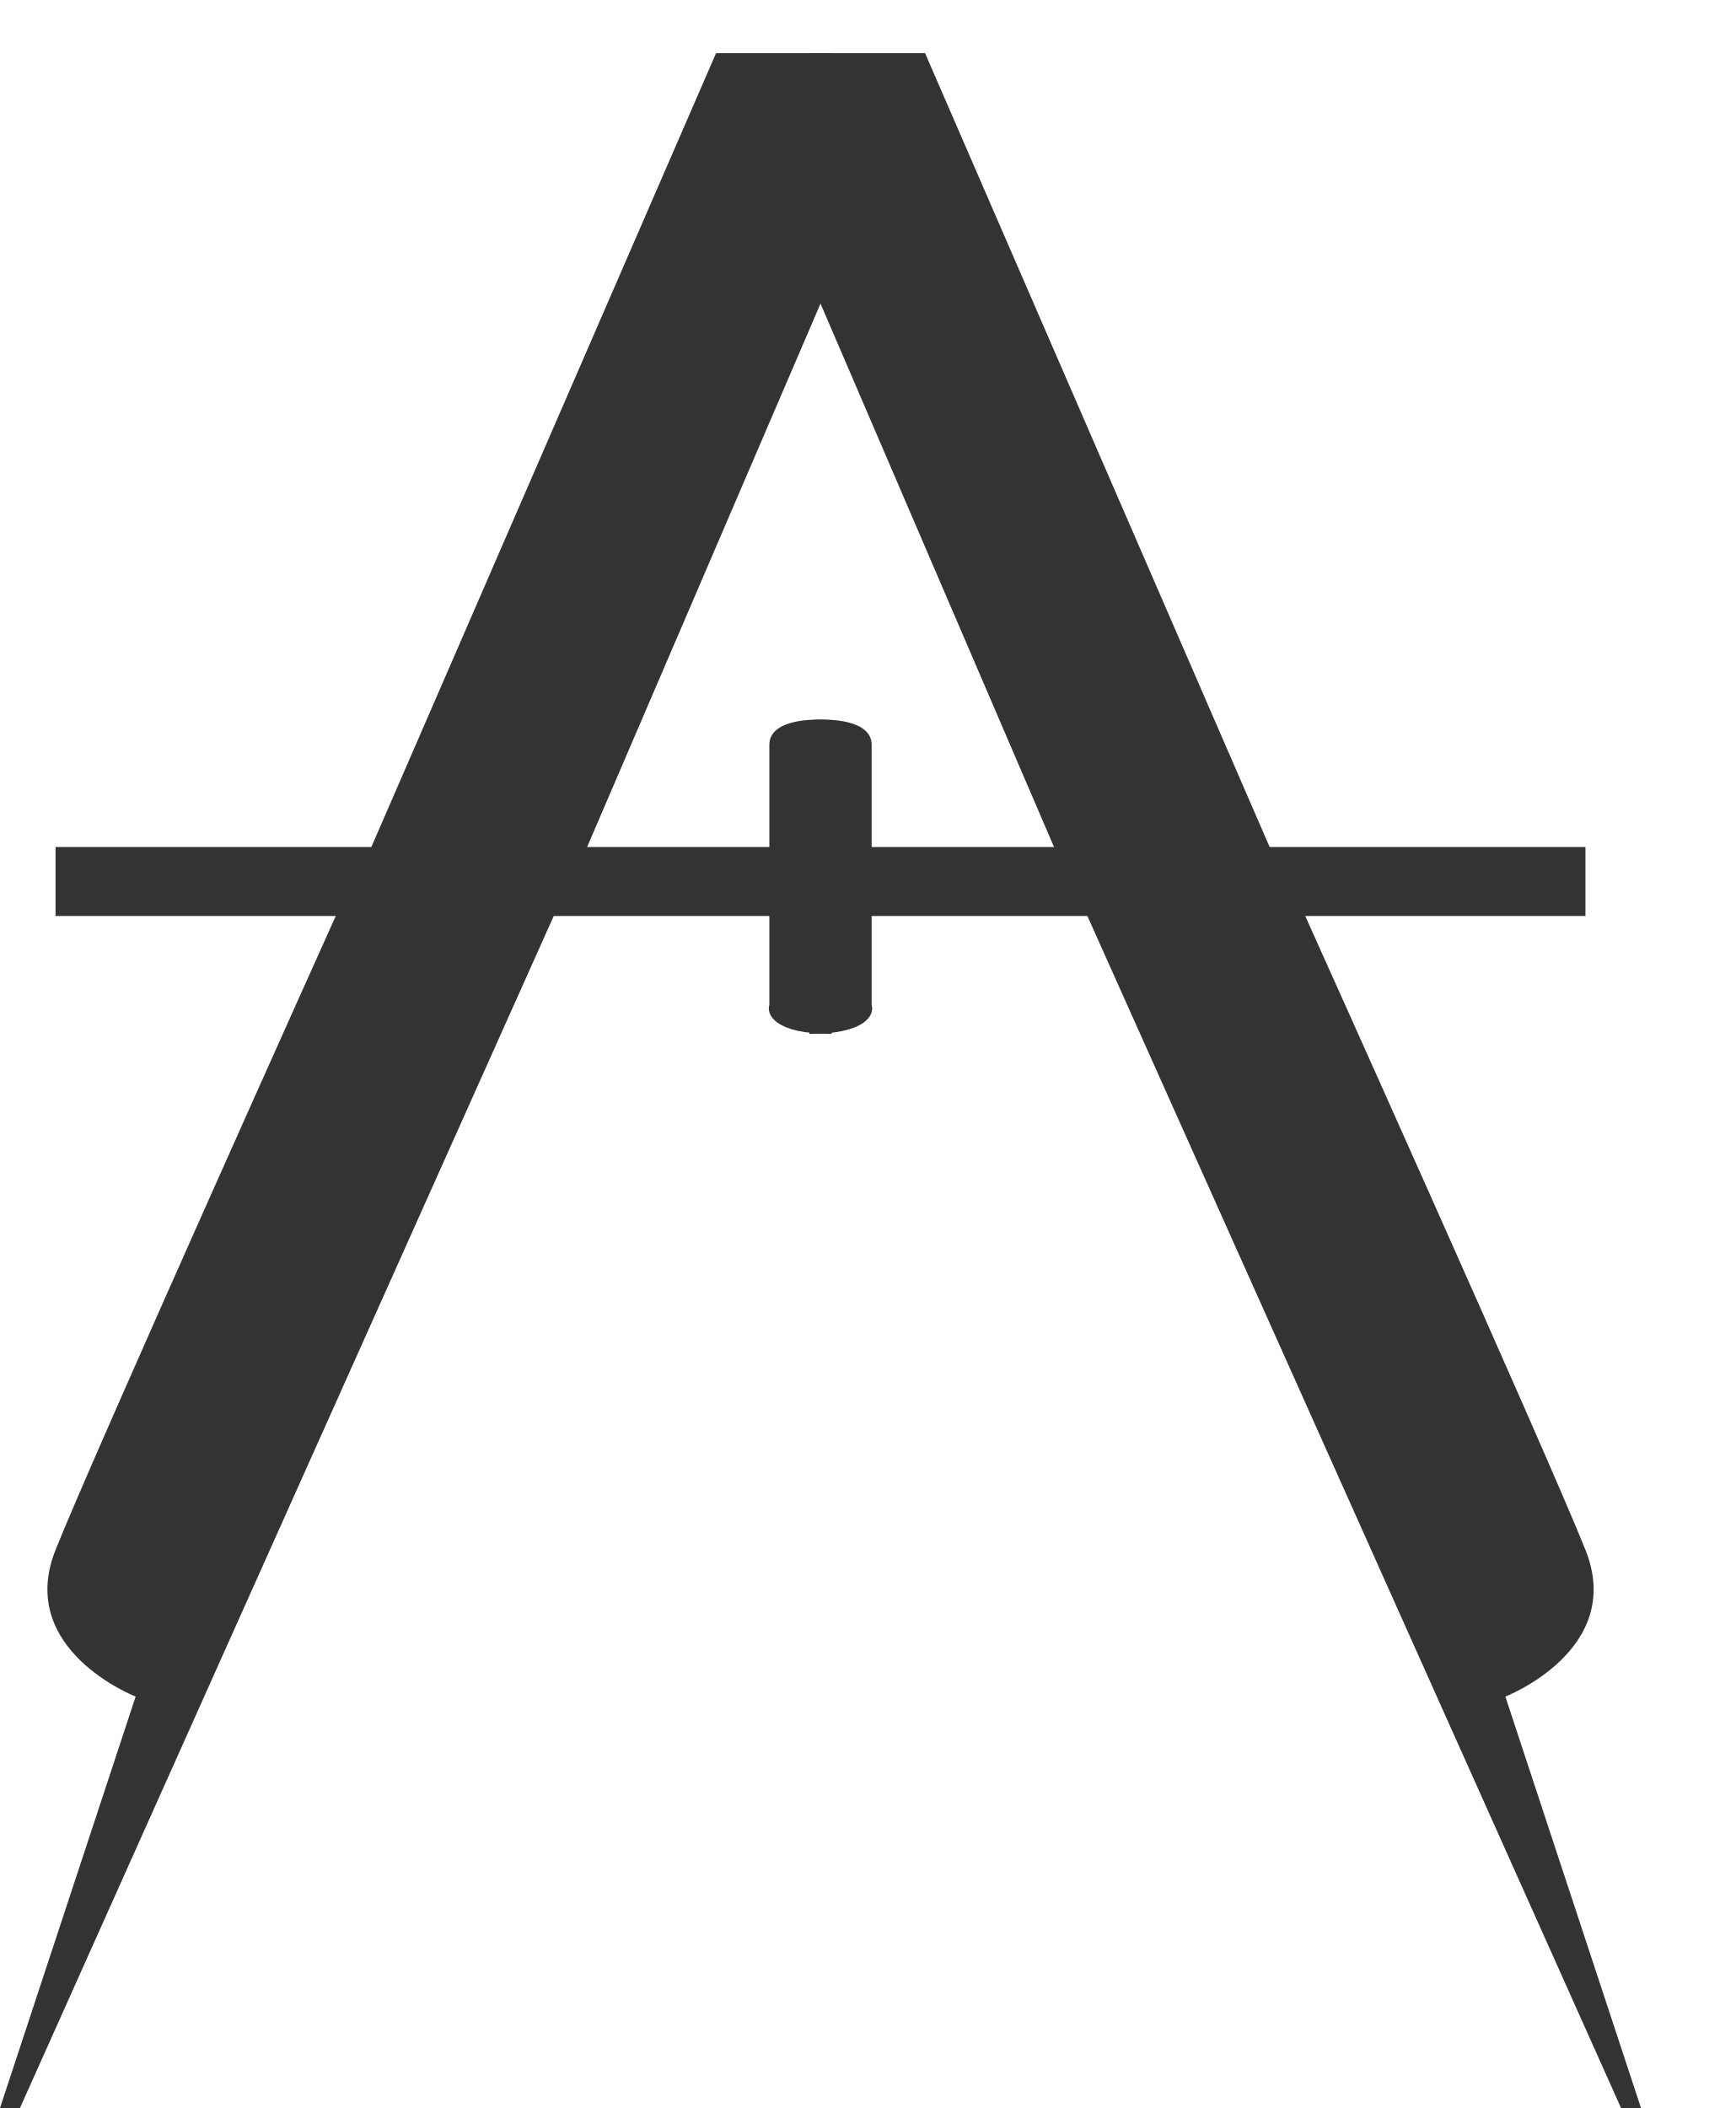
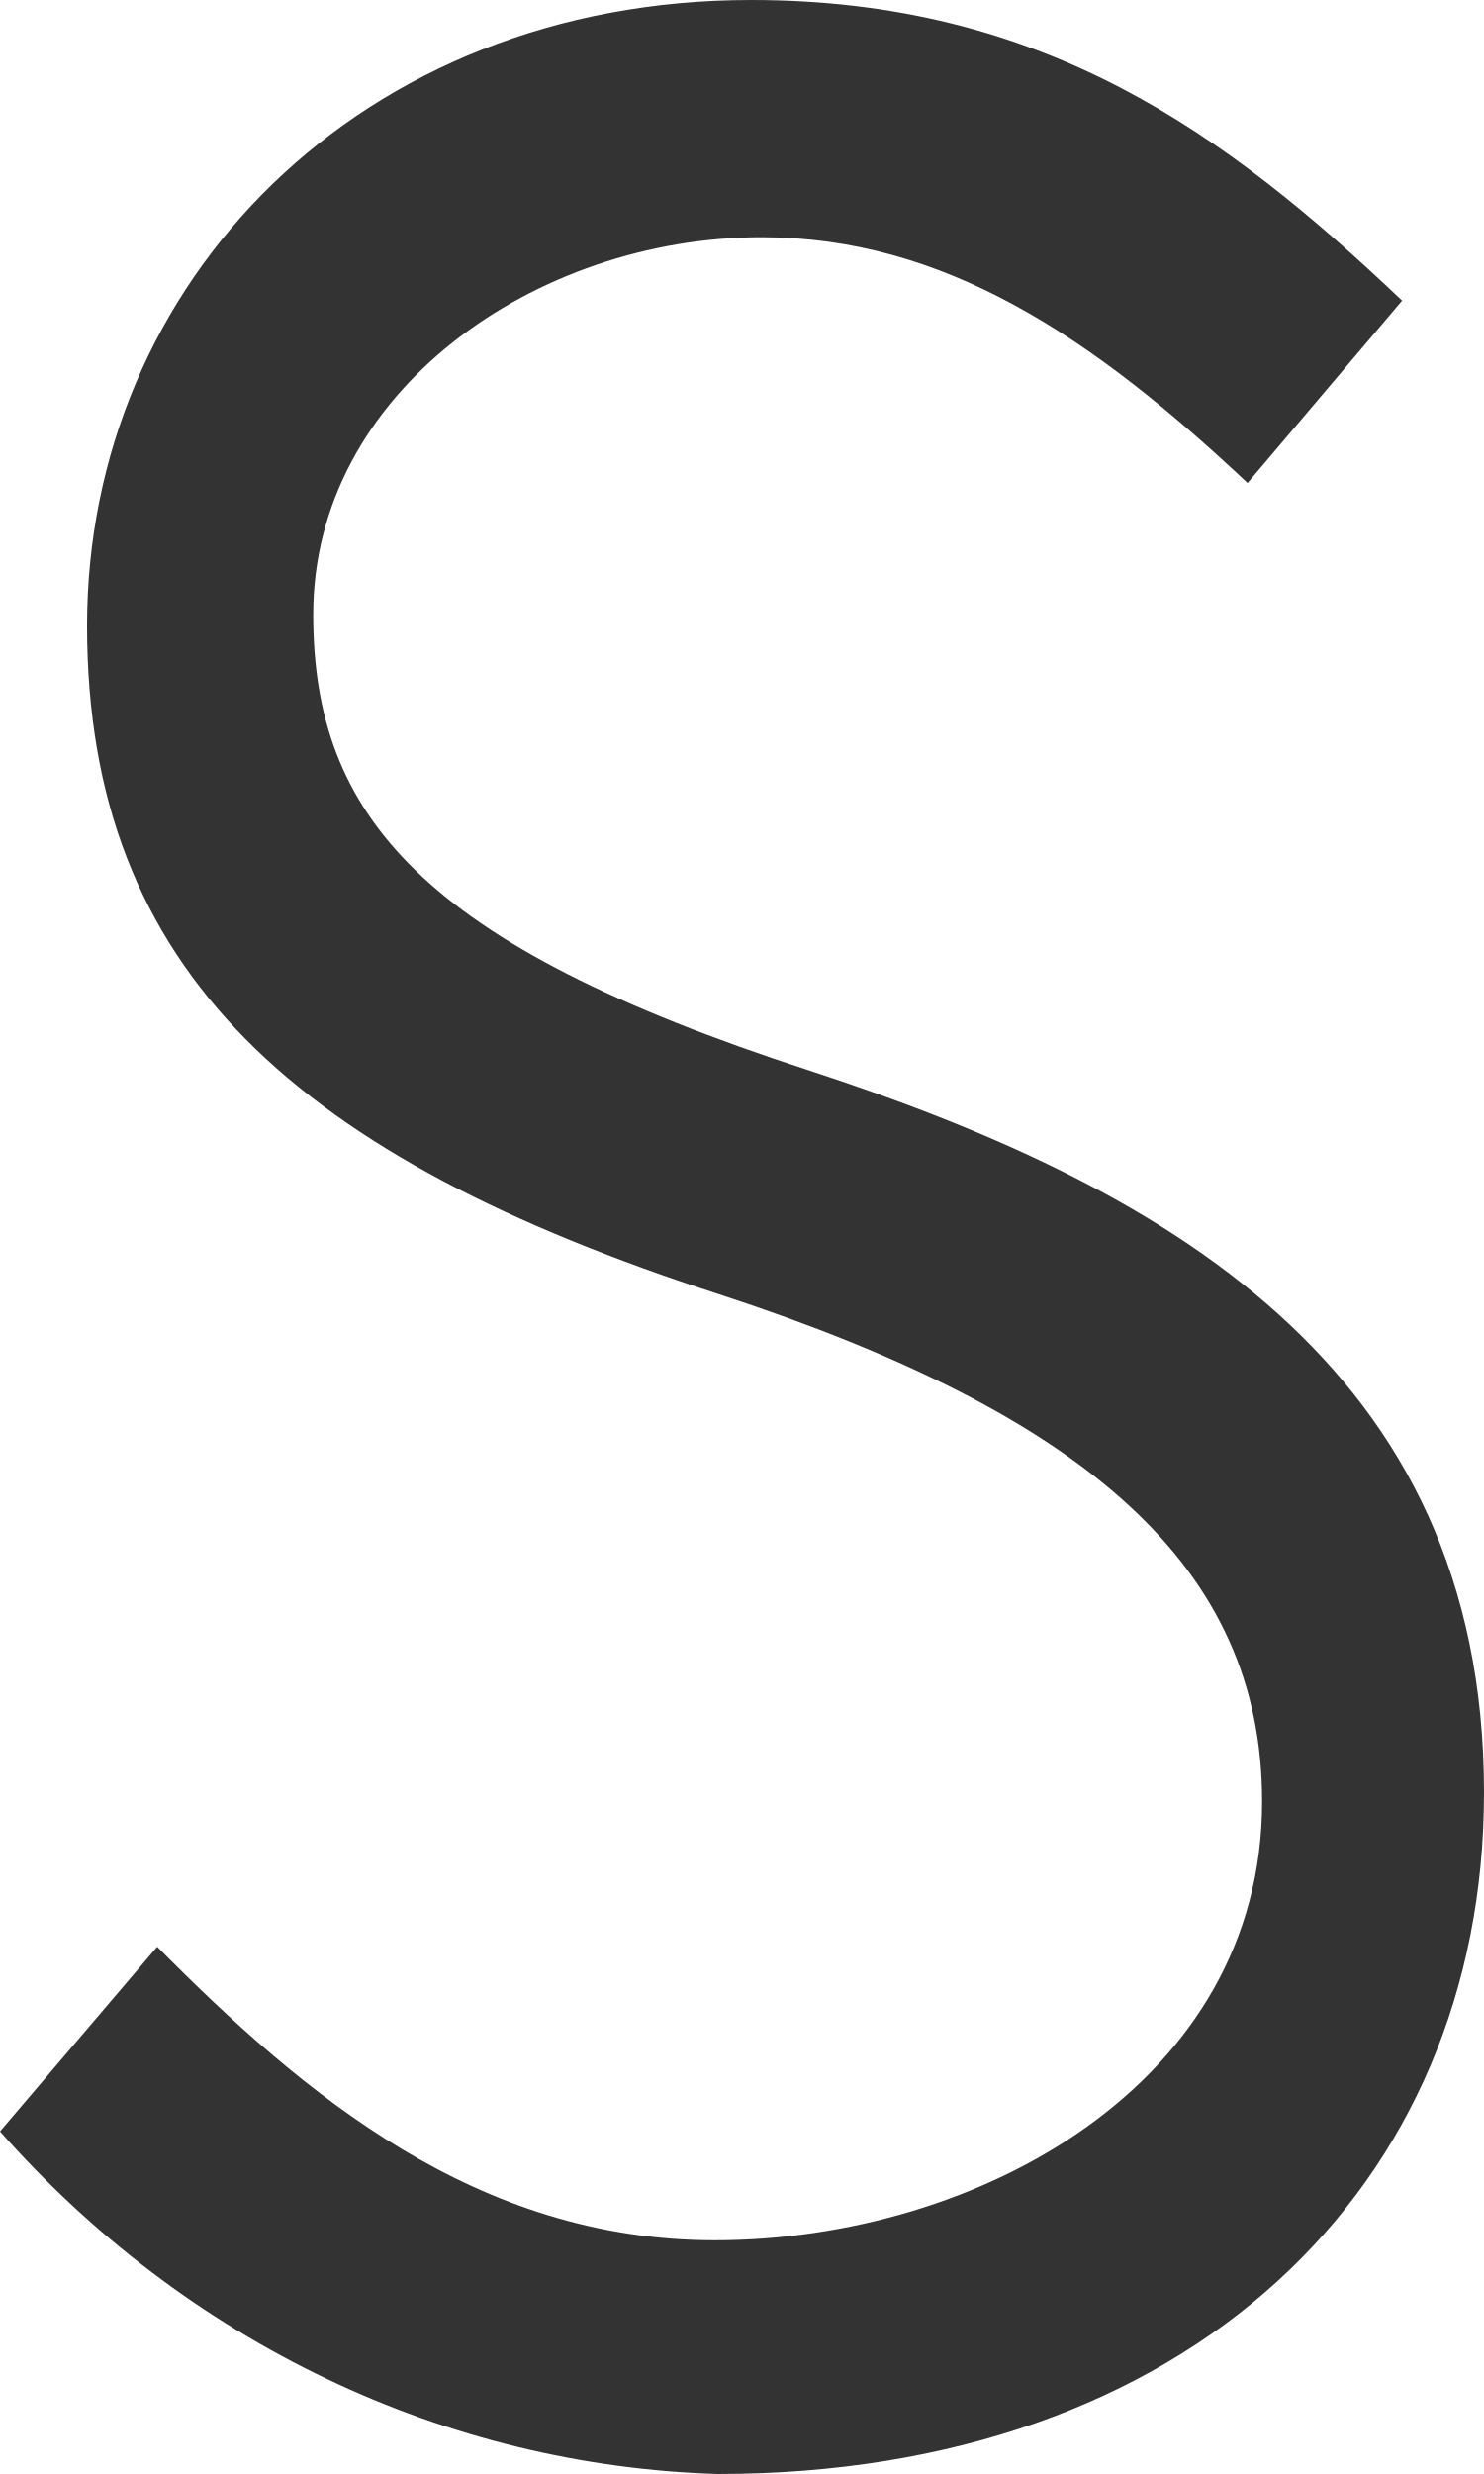
- <svg xmlns="http://www.w3.org/2000/svg" width="14" height="17" viewBox="0 0 14 17" fill="none">
-   <path d="M2.995 6.831L5.775 0.429H6.707V2.24L4.735 6.831H6.205V6.006C6.205 5.806 6.54 5.791 6.707 5.809V8.338C6.248 8.338 6.181 8.182 6.205 8.105V7.387H4.466L0.161 17H0L1.094 13.682C1.094 13.682 0.126 13.306 0.448 12.499C0.771 11.691 2.708 7.387 2.708 7.387H0.448V6.831H2.995Z" fill="#333333" />
-   <path d="M10.24 6.831L7.461 0.429H6.528V2.24L8.501 6.831H7.03V6.006C7.03 5.806 6.695 5.791 6.528 5.809V8.338C6.987 8.338 7.054 8.182 7.03 8.105V7.387H8.77L13.074 17H13.235L12.141 13.682C12.141 13.682 13.11 13.306 12.787 12.499C12.464 11.691 10.527 7.387 10.527 7.387H12.787V6.831H10.24Z" fill="#333333" />
+ <svg xmlns="http://www.w3.org/2000/svg" width="15" height="25" viewBox="0 0 15 25" fill="none">
+   <path fill-rule="evenodd" clip-rule="evenodd" d="M15 18.114C15 22.105 12.009 25 7.256 25C5.89 24.959 4.546 24.632 3.301 24.038C2.055 23.443 0.933 22.594 0 21.538L1.589 19.672C3.077 21.176 4.827 22.638 7.224 22.638C9.887 22.638 12.757 21.052 12.757 18.204C12.757 15.838 10.988 14.295 7.269 13.079C3.03 11.703 0.88 9.836 0.88 6.326C0.878 2.851 3.644 0 7.59 0C10.535 0 12.379 1.334 14.172 3.038L12.61 4.881C11.037 3.401 9.539 2.397 7.699 2.397C5.418 2.396 3.166 3.96 3.166 6.208C3.166 8.246 4.268 9.545 8.161 10.811C11.727 11.977 15 13.785 15 18.112V18.114Z" fill="#333333" />
</svg>
